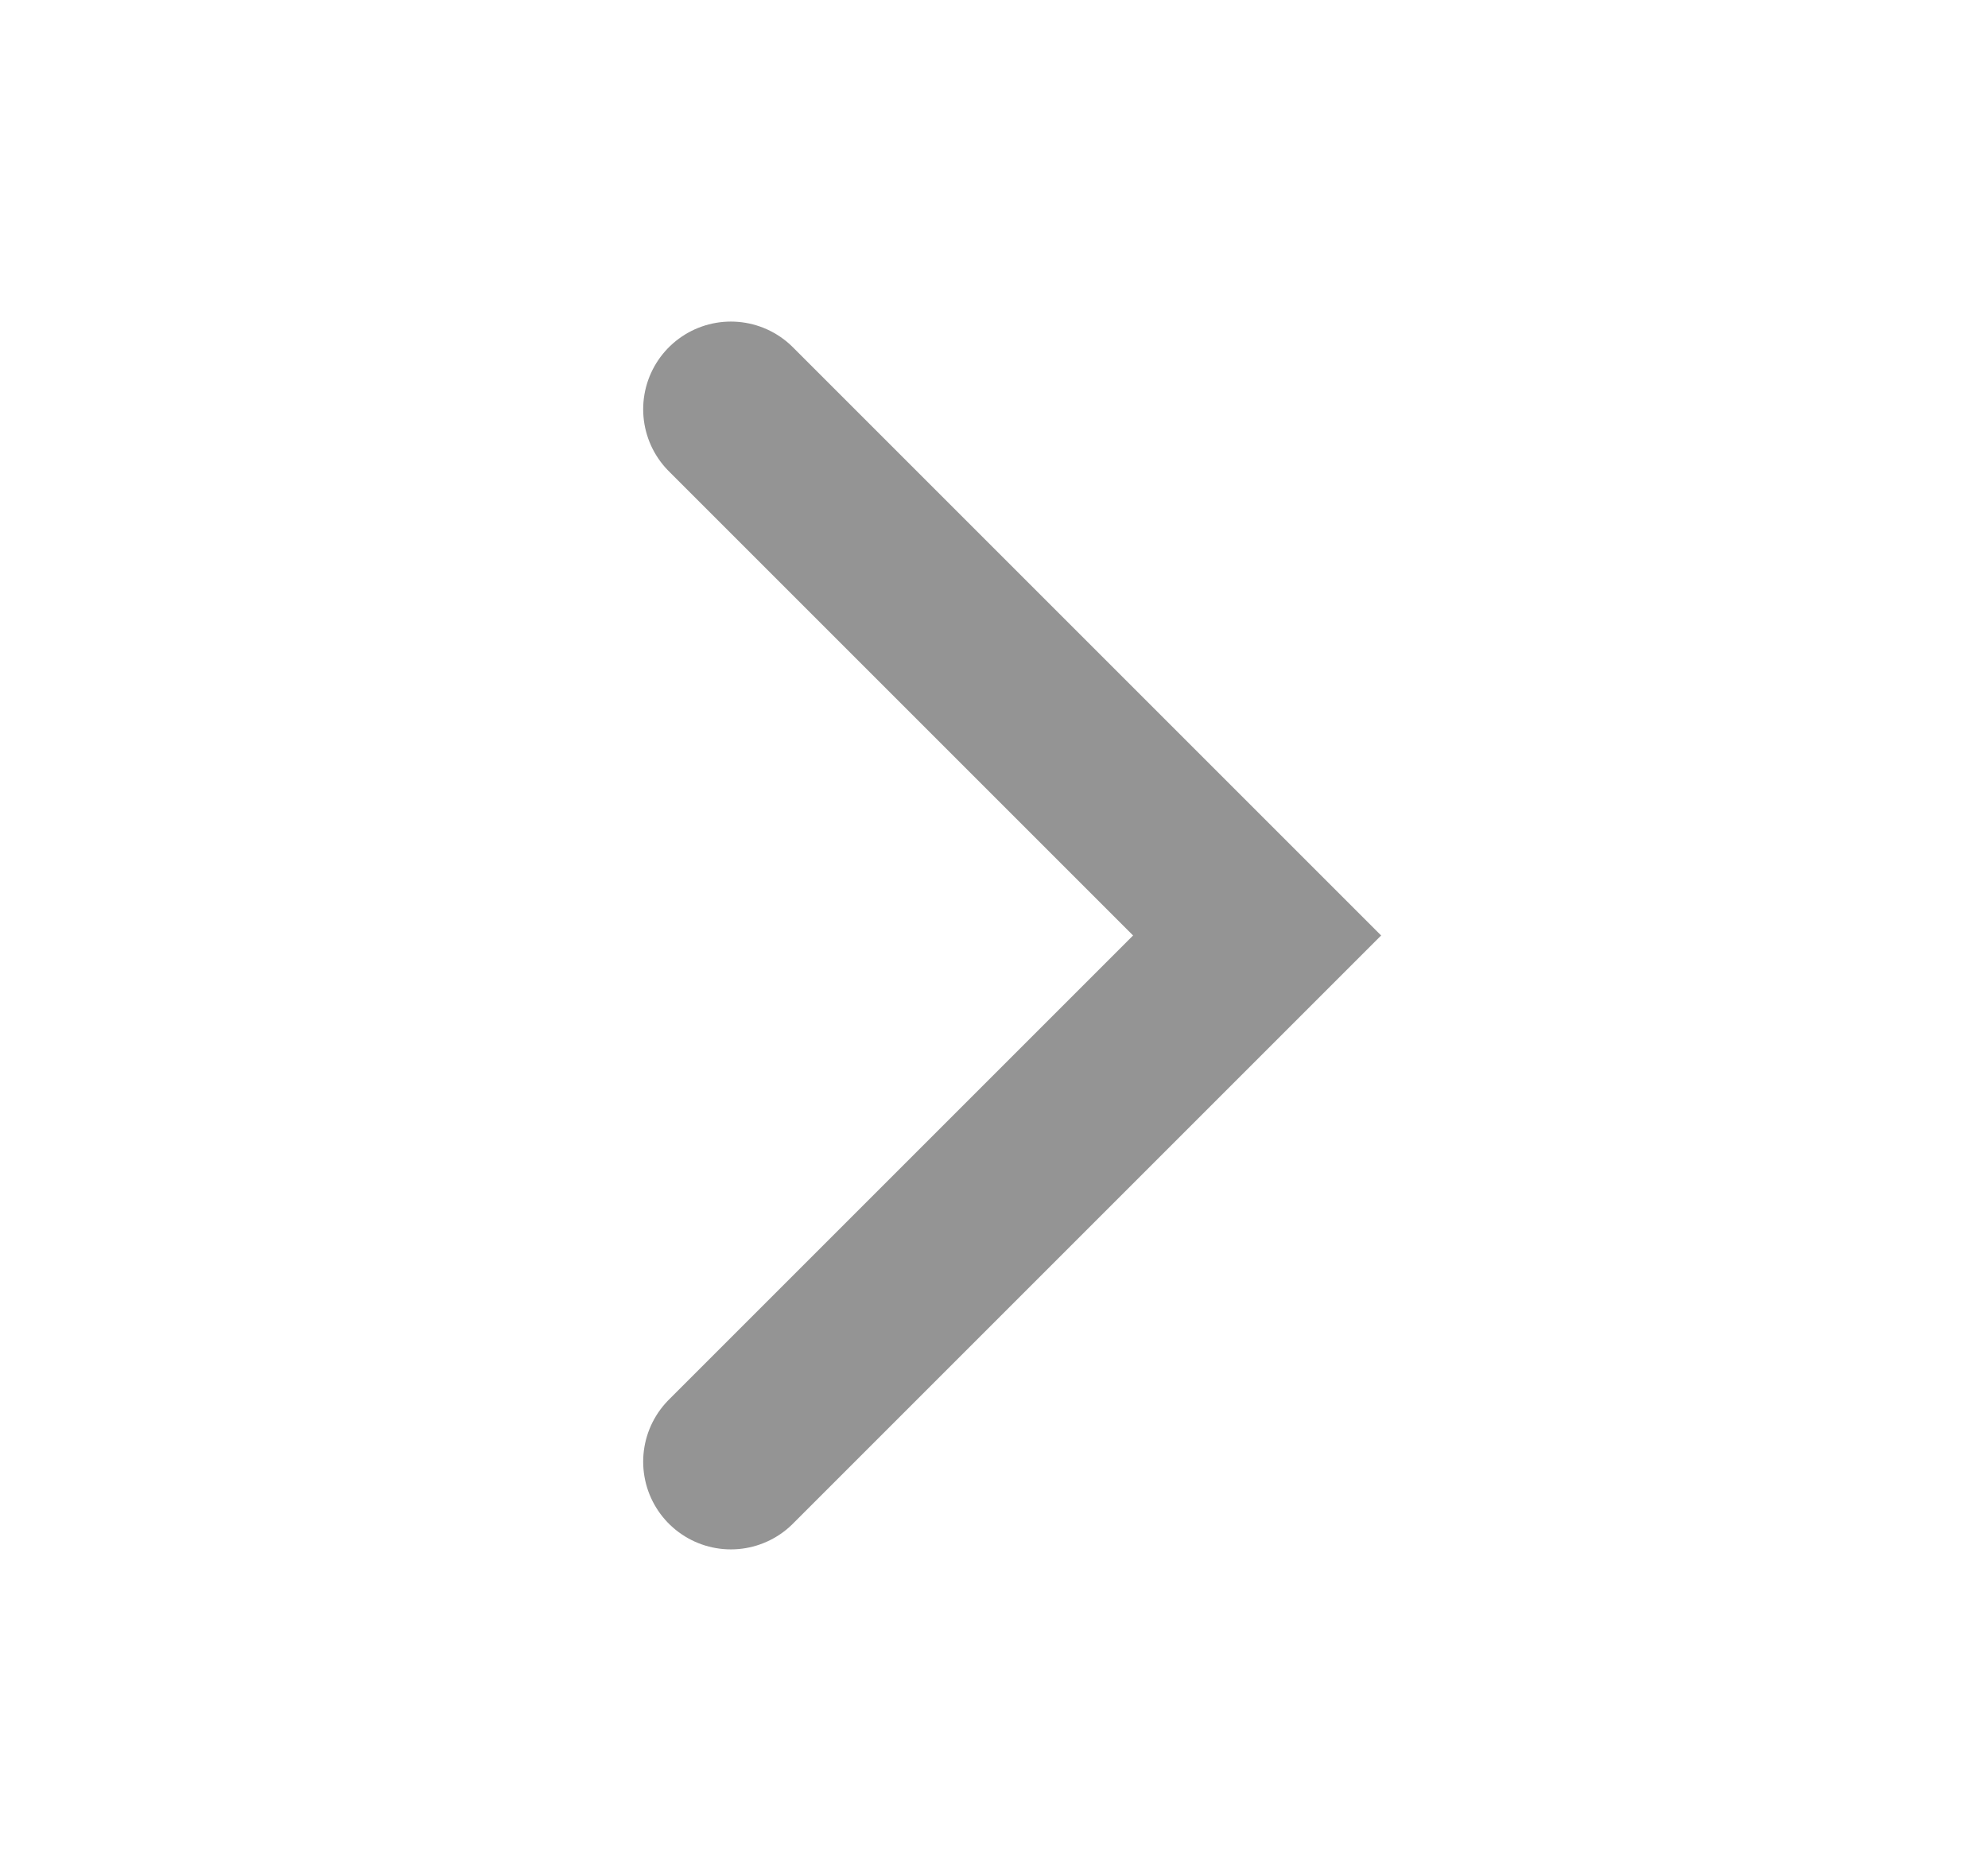
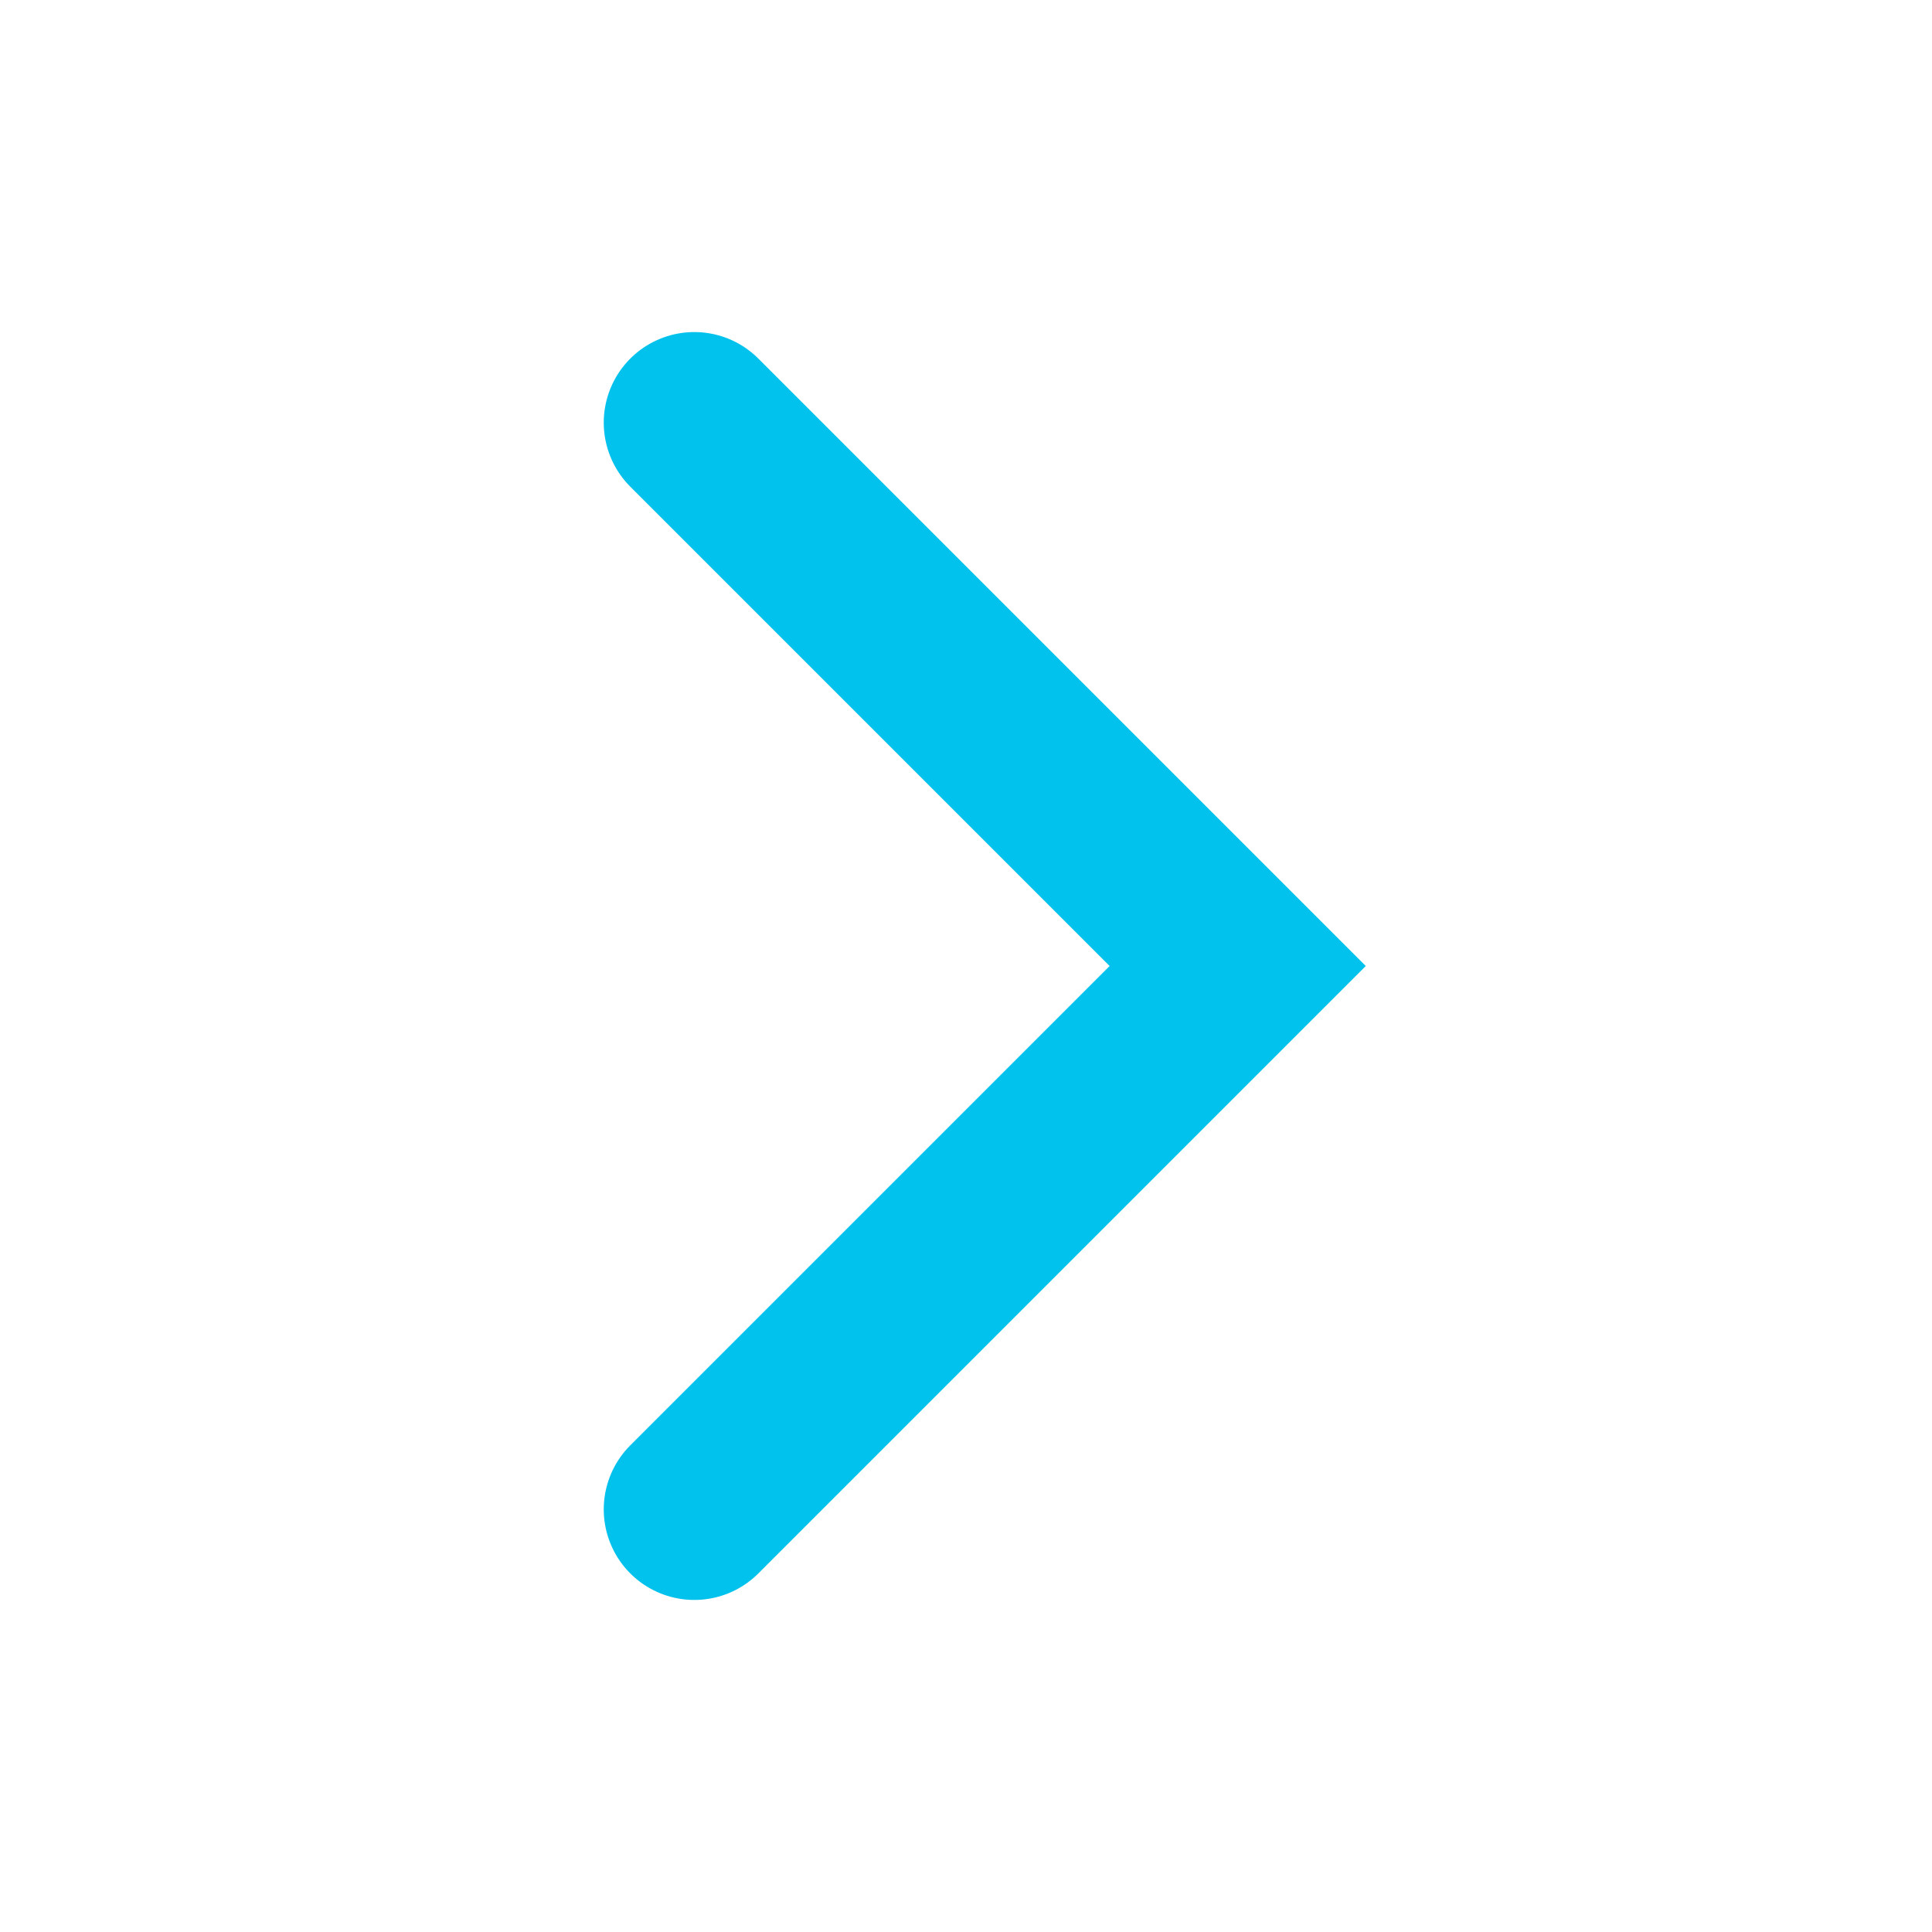
- <svg xmlns="http://www.w3.org/2000/svg" width="17" height="16" viewBox="0 0 17 16" fill="none">
-   <path d="M6.25 12.5L10.75 8L6.25 3.5" stroke="#949494" stroke-width="1.5" stroke-linecap="round" />
+ <svg xmlns="http://www.w3.org/2000/svg" width="16" height="16" viewBox="0 0 16 16" fill="none">
+   <path d="M5.75 12.5L10.25 8L5.75 3.5" stroke="#00C2ED" stroke-width="1.5" stroke-linecap="round" />
</svg>
